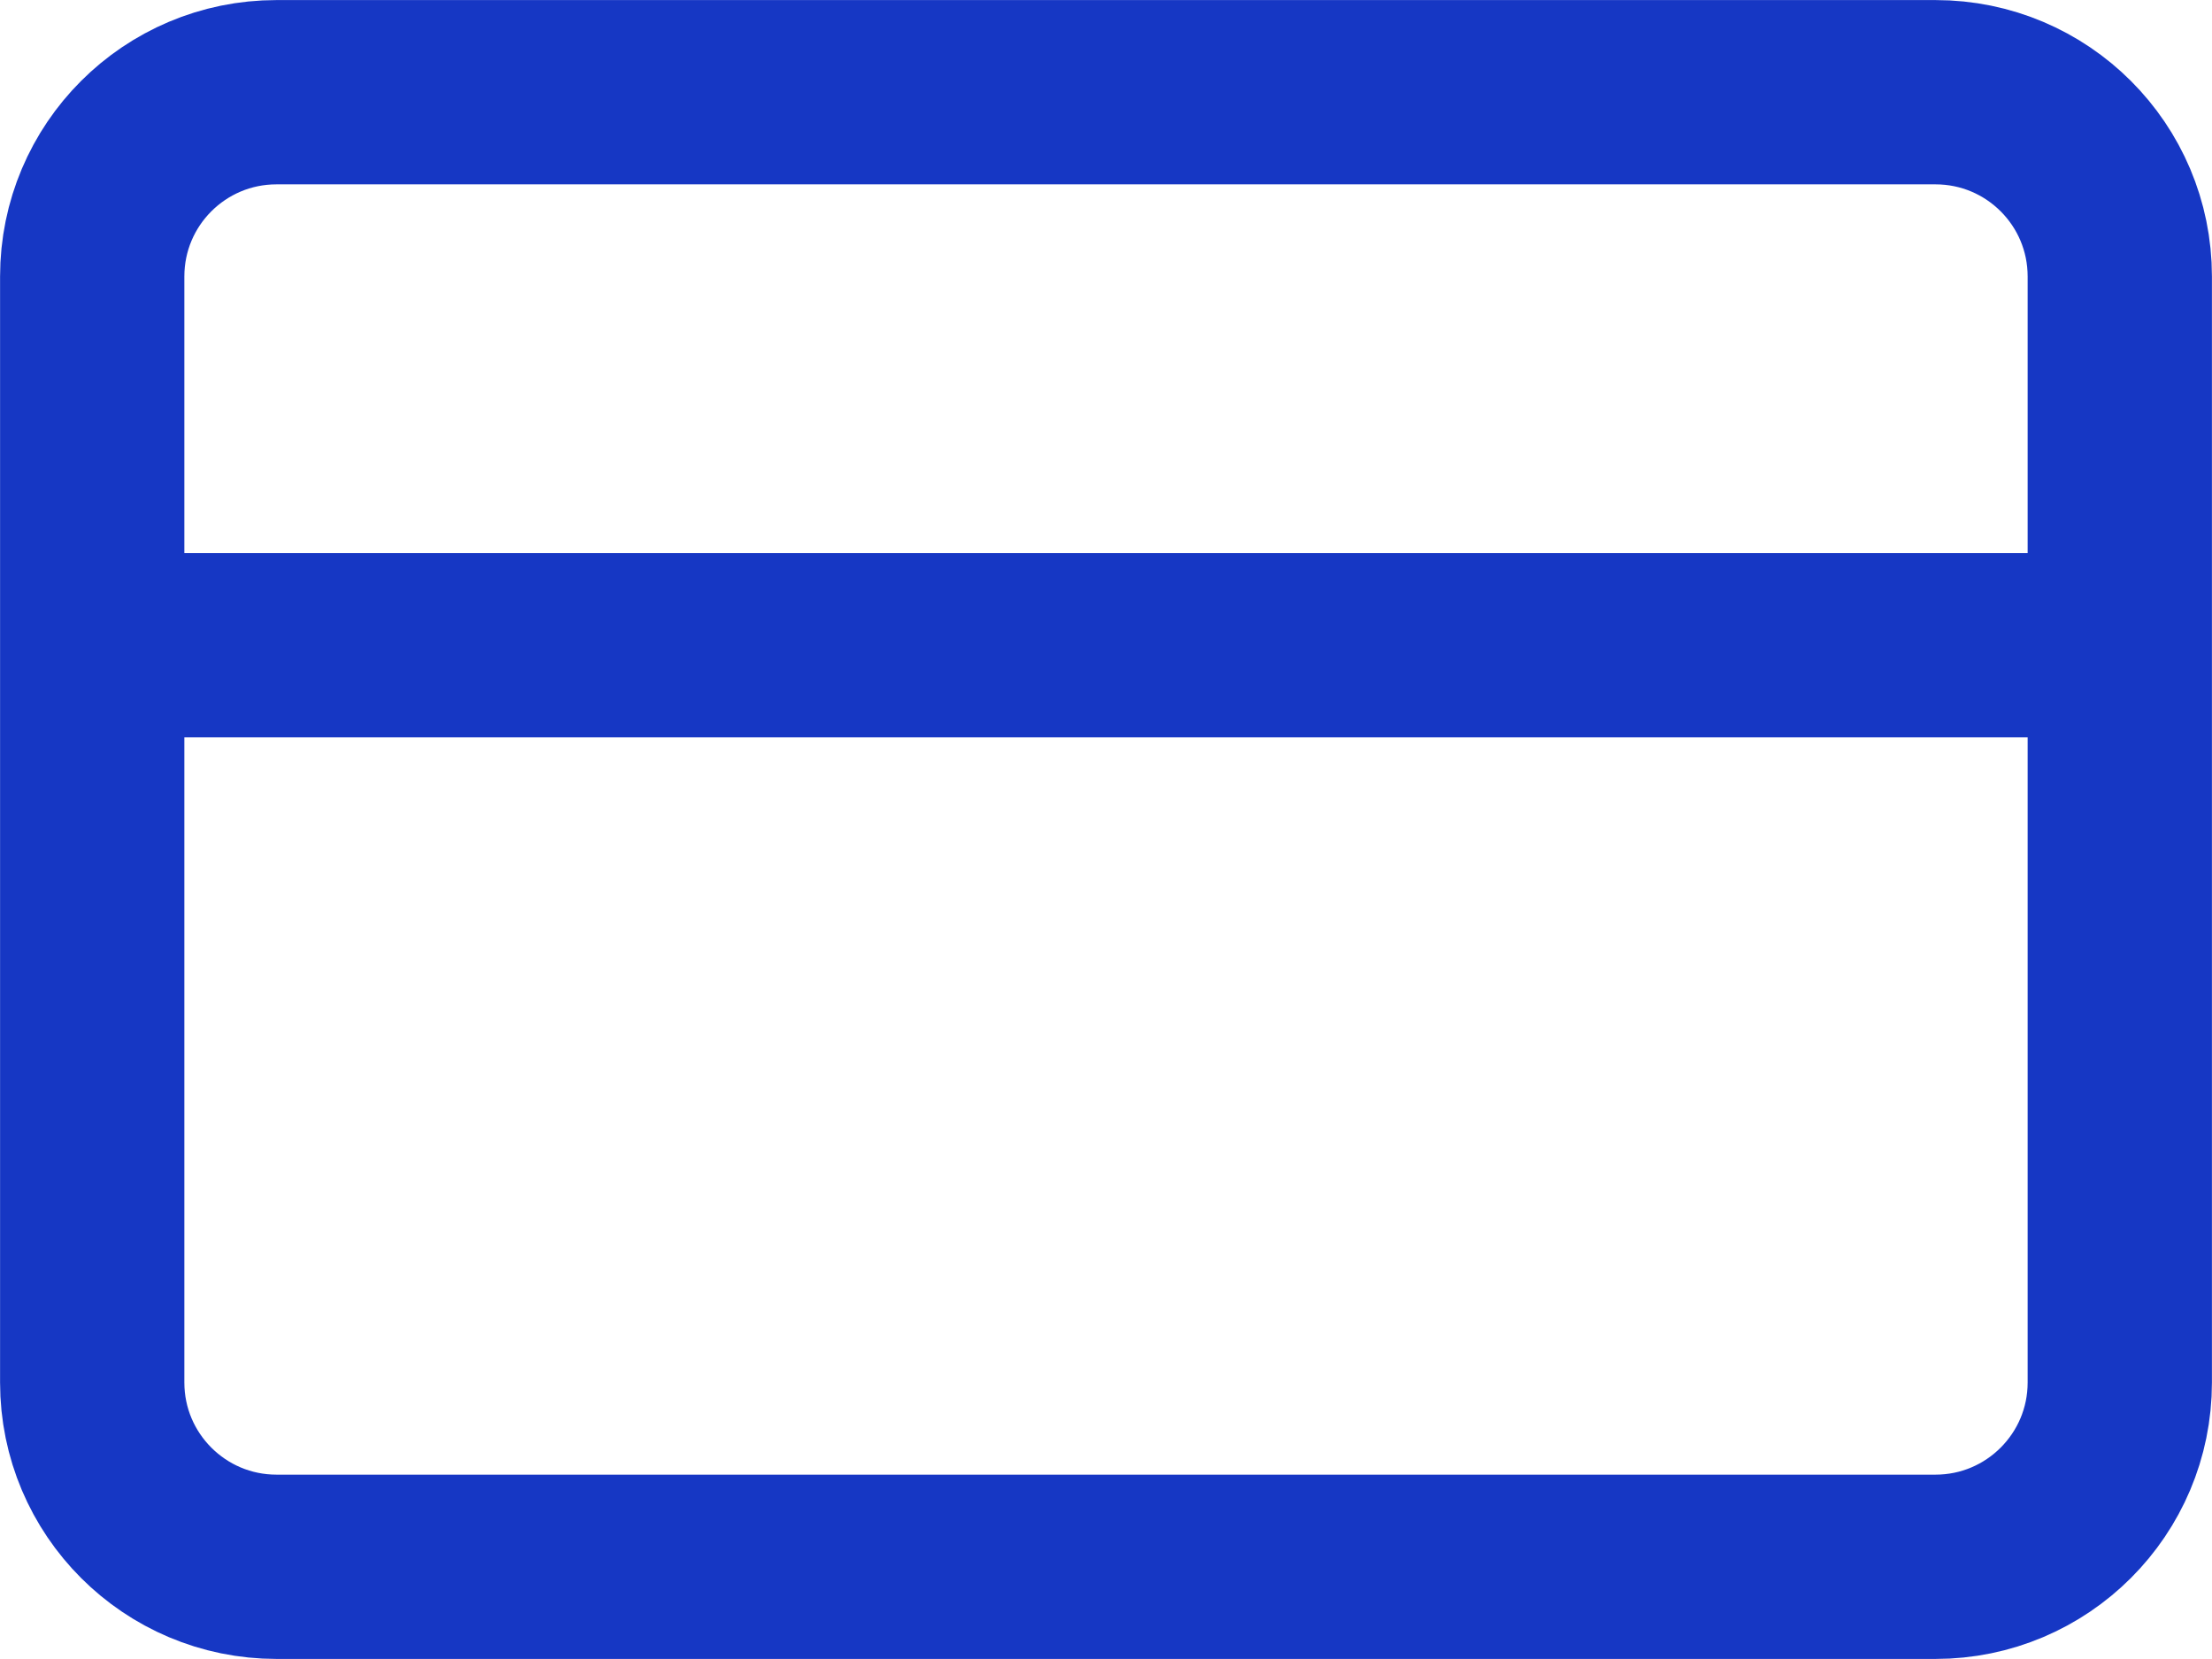
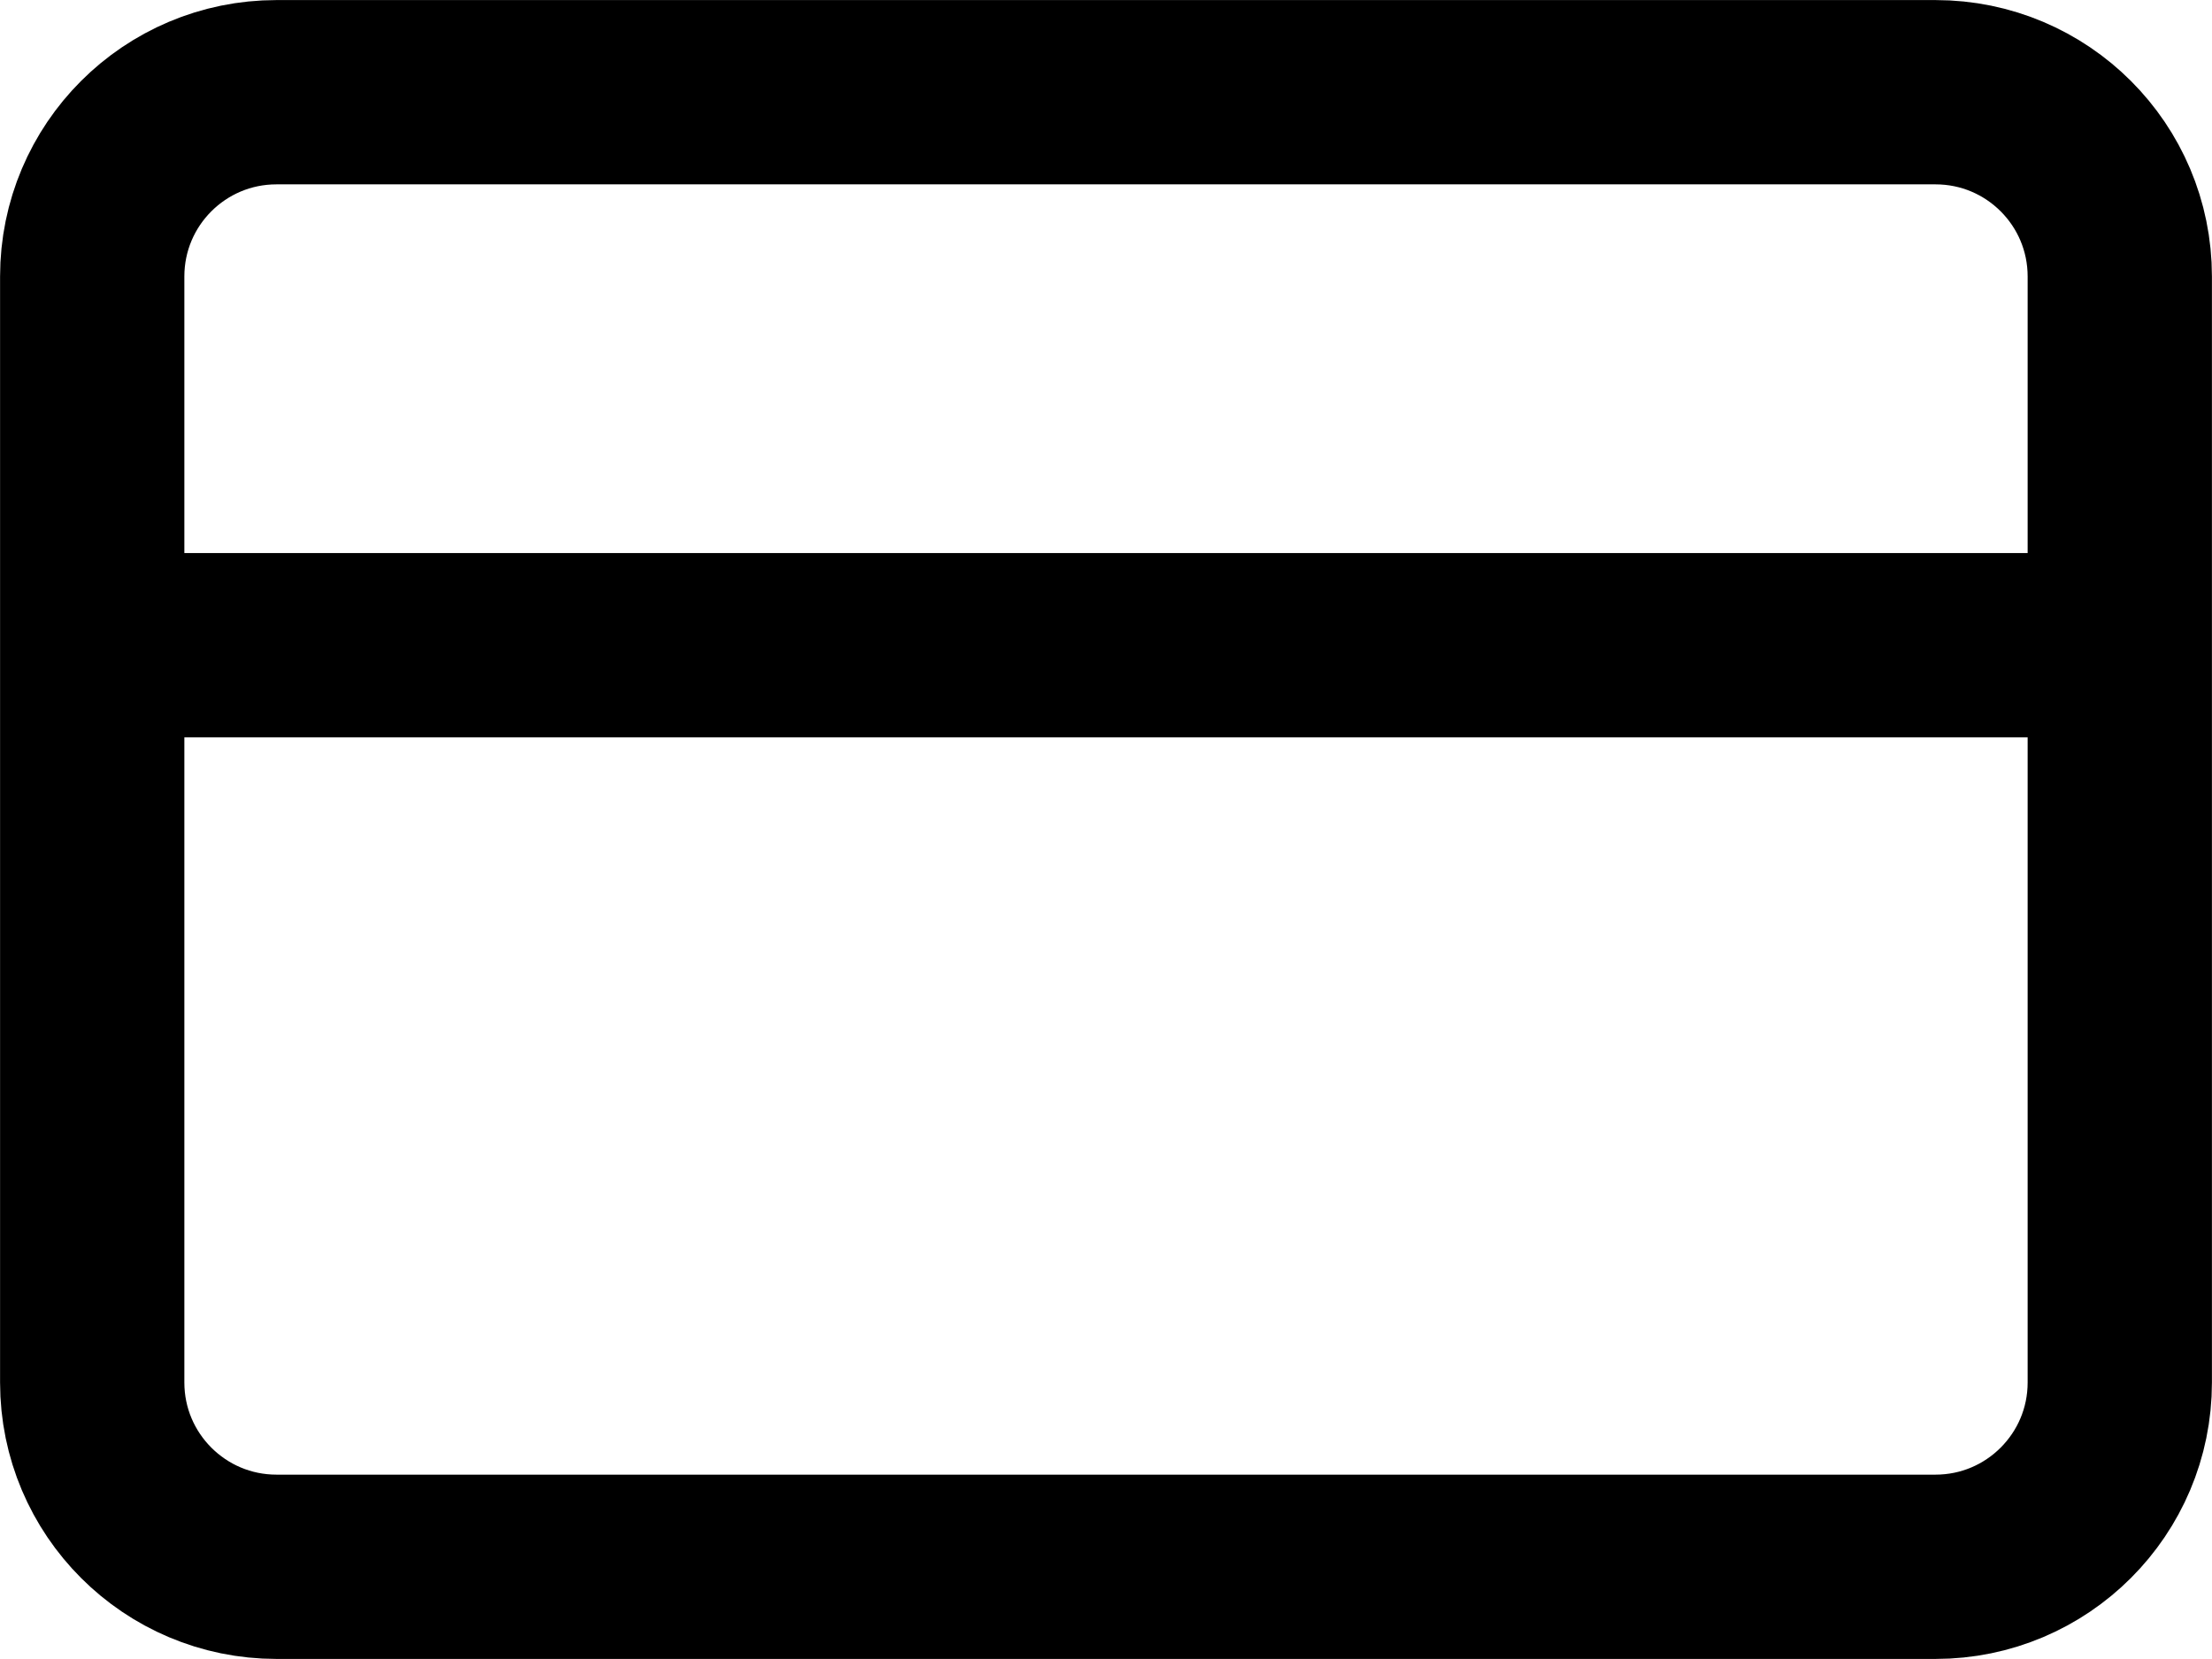
<svg xmlns="http://www.w3.org/2000/svg" width="16" height="12" viewBox="0 0 16 12" fill="none">
-   <path d="M0.667 4.667H15.333M2 0.667H14C14.736 0.667 15.333 1.263 15.333 2V10C15.333 10.736 14.736 11.333 14 11.333H2C1.264 11.333 0.667 10.736 0.667 10V2C0.667 1.263 1.264 0.667 2 0.667Z" stroke="#1637C4" stroke-width="1.333" stroke-linecap="round" stroke-linejoin="round" />
+   <path d="M0.667 4.667H15.333M2 0.667H14C14.736 0.667 15.333 1.263 15.333 2V10C15.333 10.736 14.736 11.333 14 11.333H2C1.264 11.333 0.667 10.736 0.667 10V2C0.667 1.263 1.264 0.667 2 0.667Z" stroke="currentColor" stroke-width="1.333" stroke-linecap="round" stroke-linejoin="round" />
</svg>
